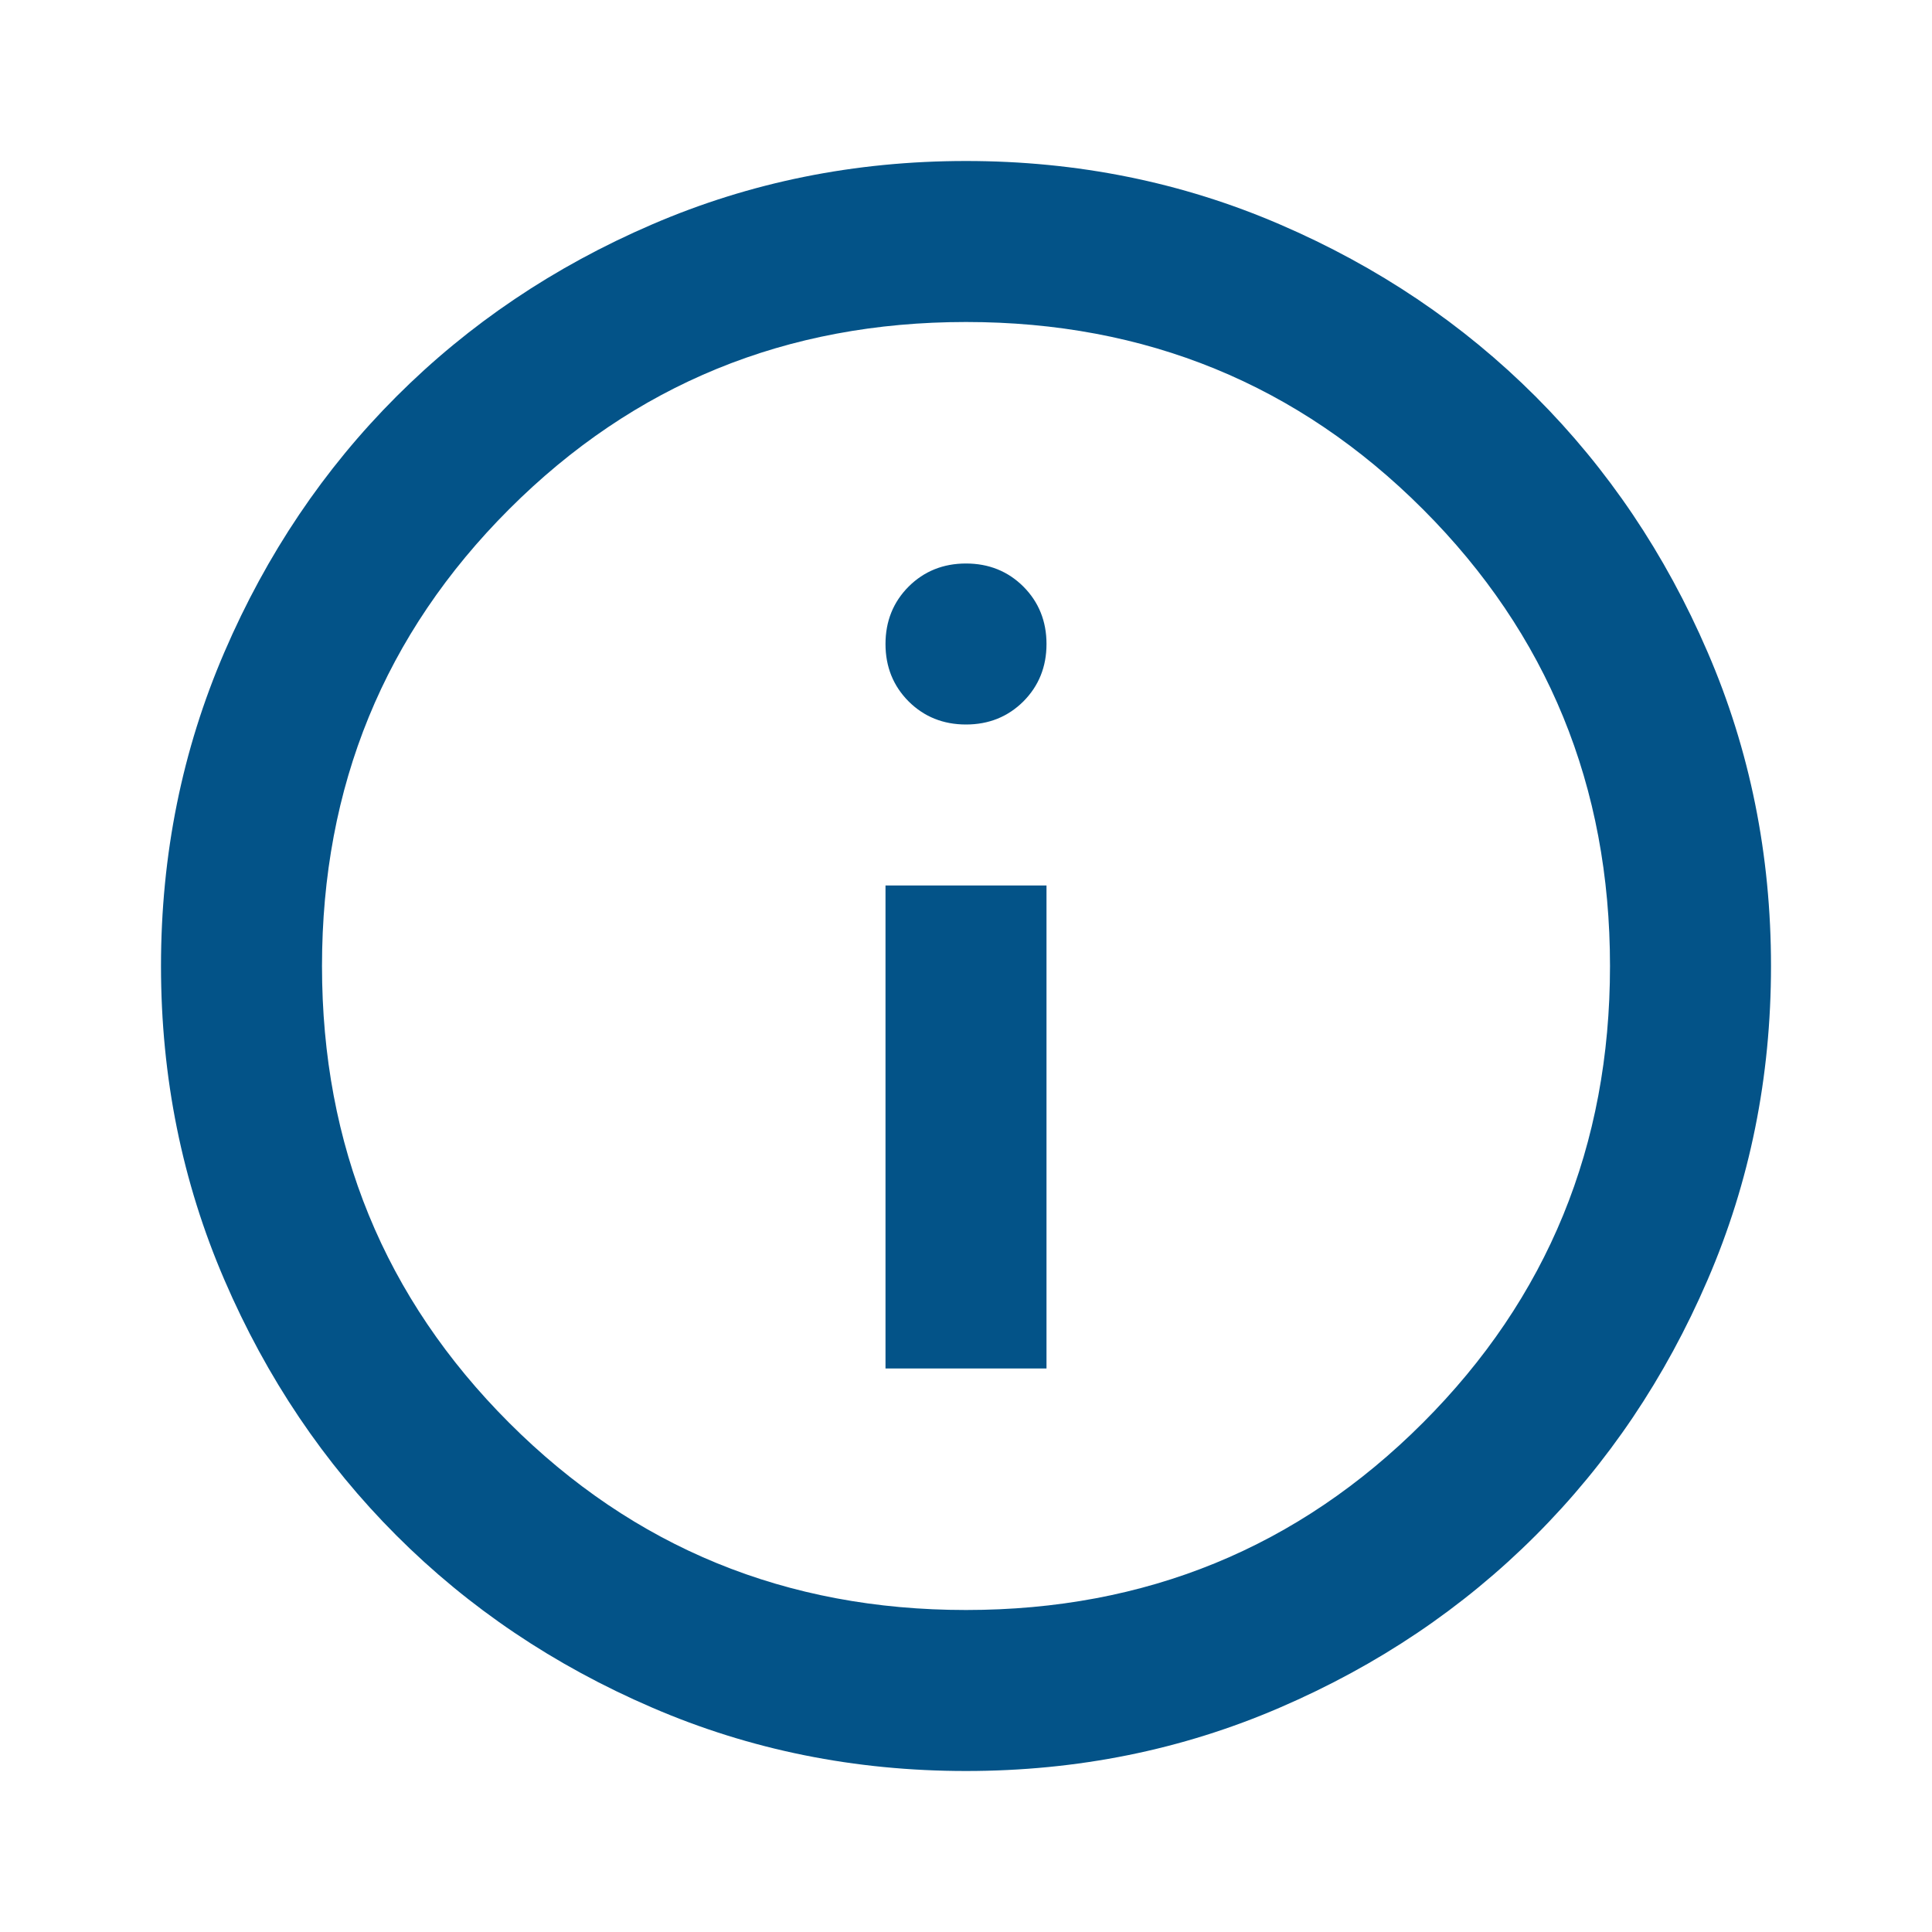
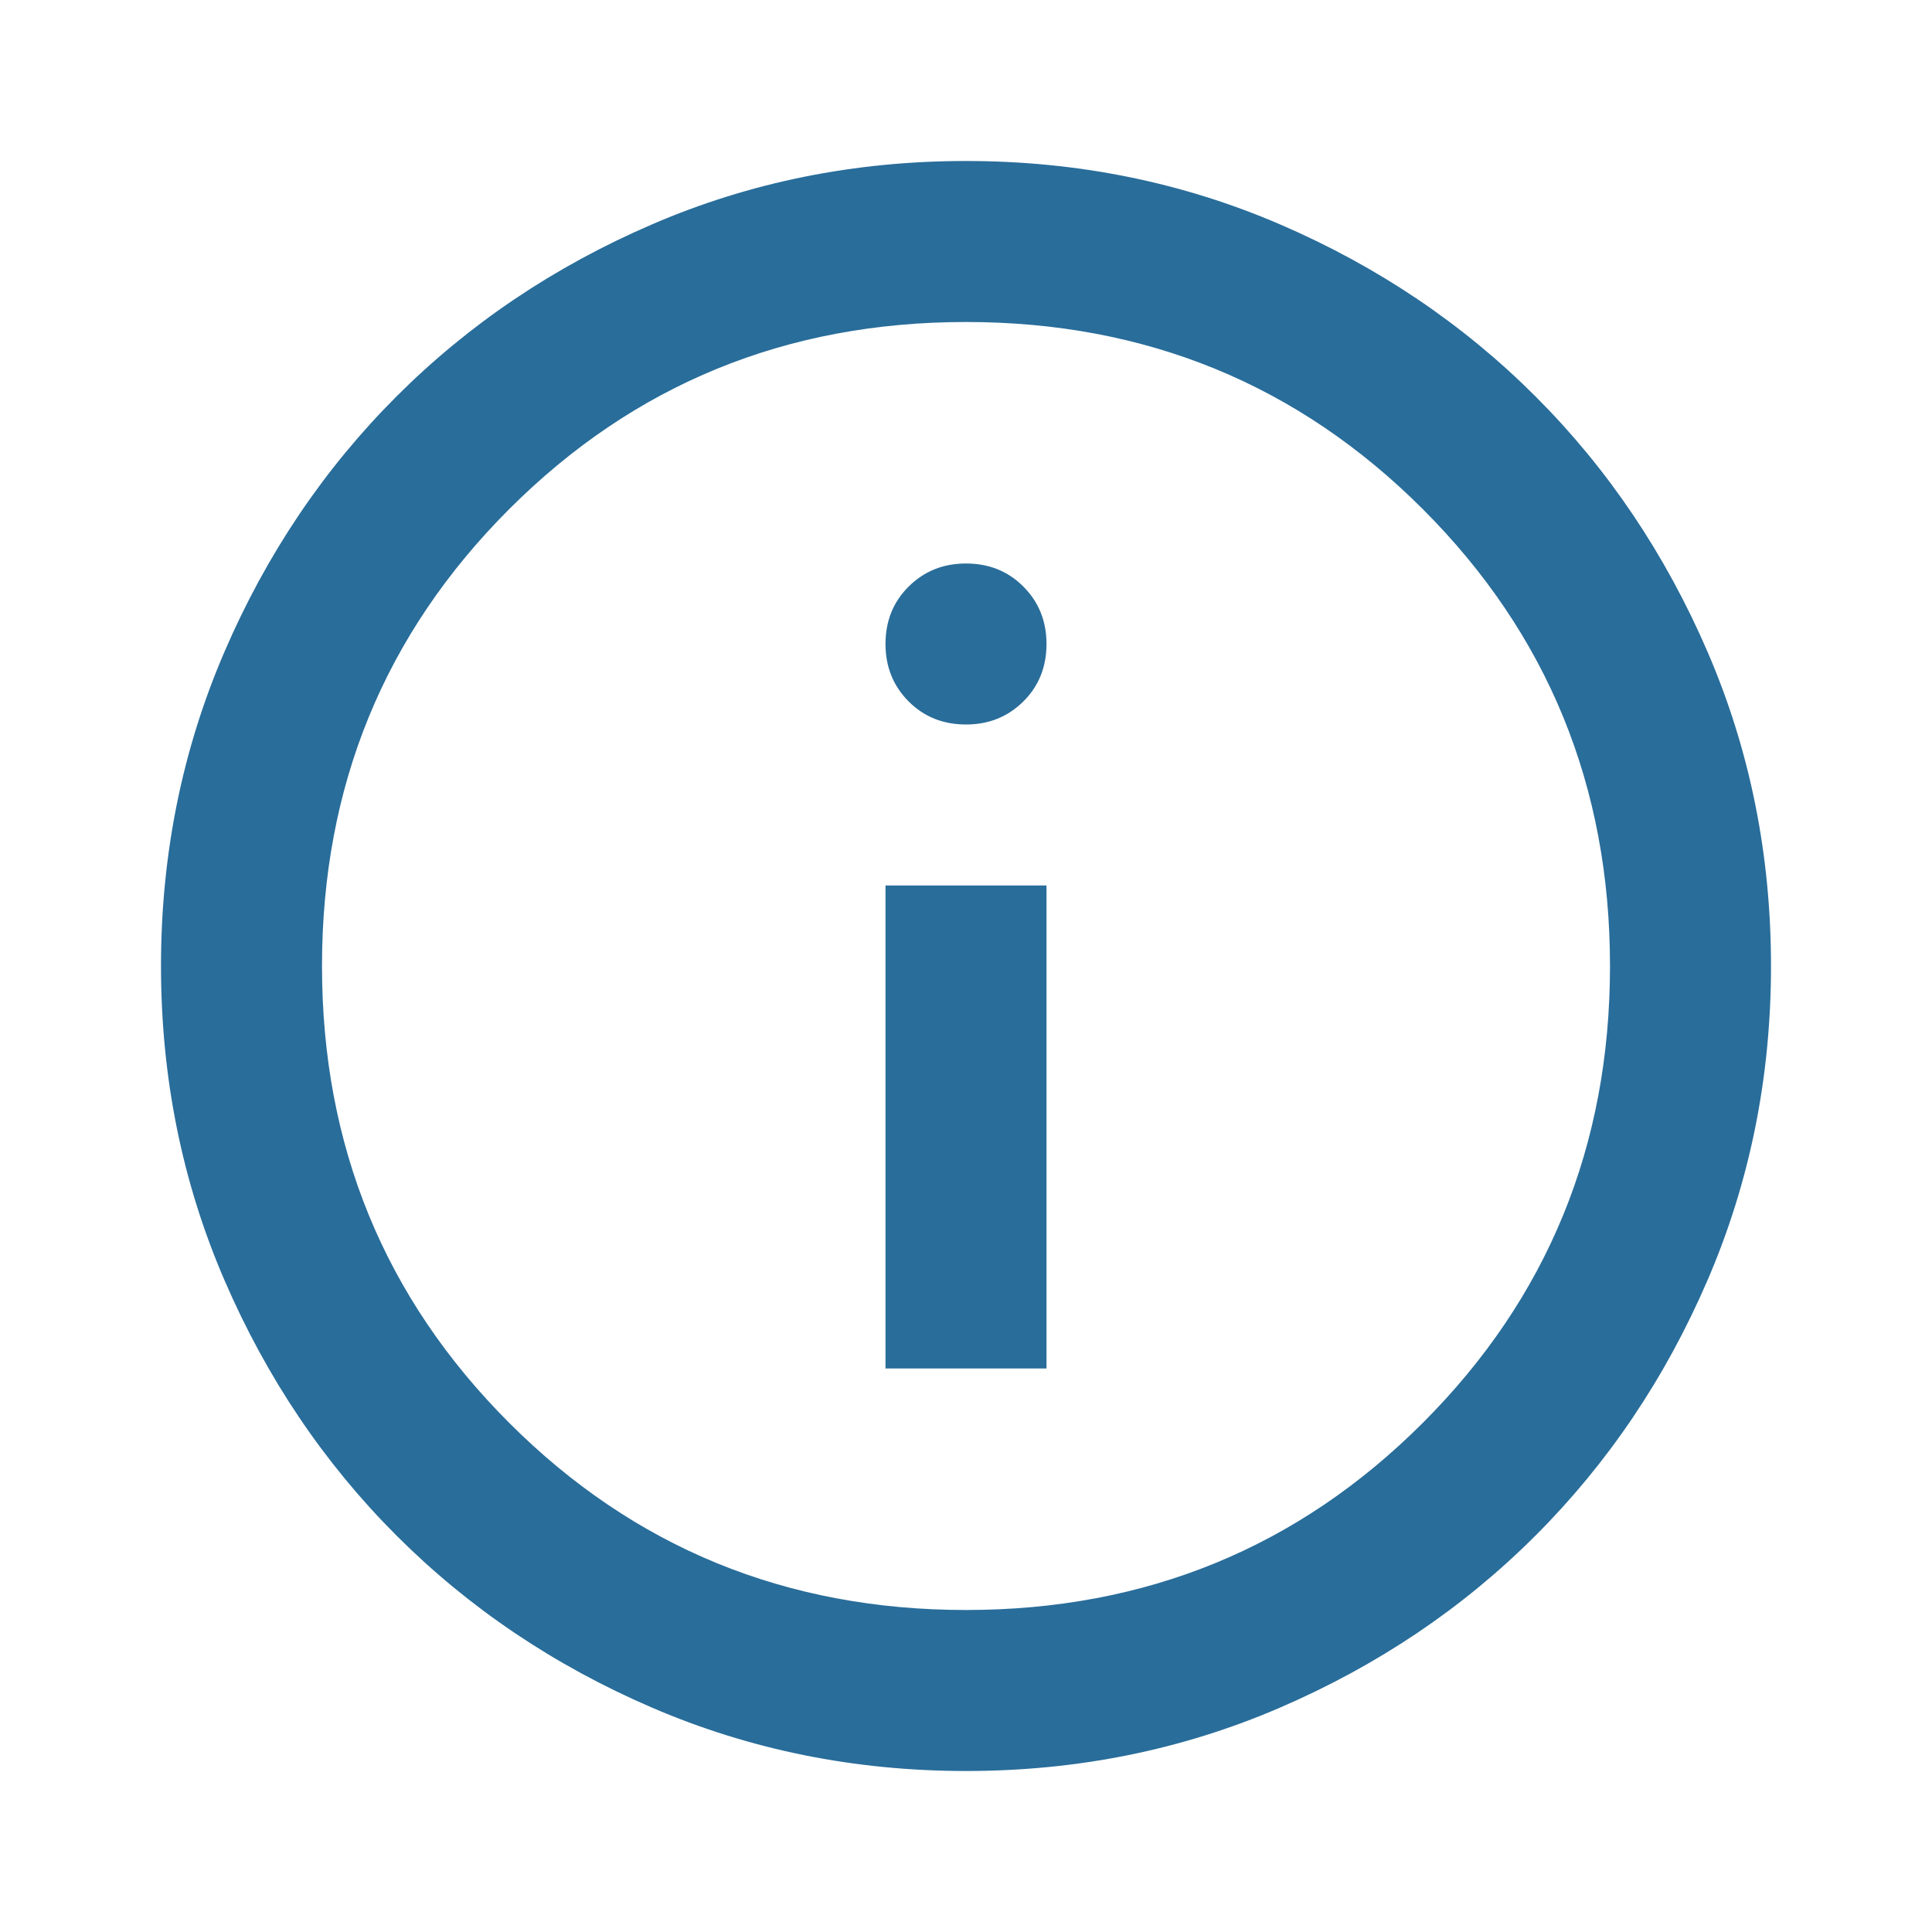
- <svg xmlns="http://www.w3.org/2000/svg" width="24" height="24" viewBox="0 0 24 24" fill="none">
-   <mask id="mask0_418_97" style="mask-type:alpha" maskUnits="userSpaceOnUse" x="0" y="0" width="24" height="24">
-     <rect width="24" height="24" fill="#D9D9D9" />
+ <svg xmlns="http://www.w3.org/2000/svg" fill="none" height="24" viewBox="0 0 24 24" width="24">
+   <mask id="a" height="24" maskUnits="userSpaceOnUse" width="24" x="0" y="0">
+     <path d="m0 0h24v24h-24z" fill="#d9d9d9" />
  </mask>
-   <g mask="url(#mask0_418_97)">
-     <path d="M11 17H13V11H11V17ZM12 9C12.283 9 12.521 8.904 12.713 8.713C12.904 8.521 13 8.283 13 8C13 7.717 12.904 7.479 12.713 7.287C12.521 7.096 12.283 7 12 7C11.717 7 11.479 7.096 11.287 7.287C11.096 7.479 11 7.717 11 8C11 8.283 11.096 8.521 11.287 8.713C11.479 8.904 11.717 9 12 9ZM12 22C10.617 22 9.317 21.738 8.1 21.212C6.883 20.688 5.825 19.975 4.925 19.075C4.025 18.175 3.312 17.117 2.788 15.9C2.263 14.683 2 13.383 2 12C2 10.617 2.263 9.317 2.788 8.1C3.312 6.883 4.025 5.825 4.925 4.925C5.825 4.025 6.883 3.312 8.1 2.788C9.317 2.263 10.617 2 12 2C13.383 2 14.683 2.263 15.9 2.788C17.117 3.312 18.175 4.025 19.075 4.925C19.975 5.825 20.688 6.883 21.212 8.1C21.738 9.317 22 10.617 22 12C22 13.383 21.738 14.683 21.212 15.9C20.688 17.117 19.975 18.175 19.075 19.075C18.175 19.975 17.117 20.688 15.9 21.212C14.683 21.738 13.383 22 12 22ZM12 20C14.233 20 16.125 19.225 17.675 17.675C19.225 16.125 20 14.233 20 12C20 9.767 19.225 7.875 17.675 6.325C16.125 4.775 14.233 4 12 4C9.767 4 7.875 4.775 6.325 6.325C4.775 7.875 4 9.767 4 12C4 14.233 4.775 16.125 6.325 17.675C7.875 19.225 9.767 20 12 20Z" fill="#035388" />
+   <g mask="url(#a)">
+     <path d="m11 17h2v-6h-2zm1-8c.283 0 .521-.096.713-.287s.287-.429.287-.713-.096-.521-.287-.713-.429-.287-.713-.287-.521.096-.713.287-.287.429-.287.713.096.521.287.713.429.287.713.287zm0 13c-1.383 0-2.683-.263-3.9-.787s-2.275-1.238-3.175-2.138-1.613-1.958-2.138-3.175-.787-2.517-.787-3.9.263-2.683.787-3.9 1.238-2.275 2.138-3.175 1.958-1.613 3.175-2.138 2.517-.787 3.9-.787 2.683.263 3.9.787 2.275 1.238 3.175 2.138 1.613 1.958 2.138 3.175.787 2.517.787 3.9-.263 2.683-.787 3.9-1.238 2.275-2.138 3.175-1.958 1.613-3.175 2.138-2.517.787-3.9.787zm0-2c2.233 0 4.125-.775 5.675-2.325s2.325-3.442 2.325-5.675c0-2.233-.775-4.125-2.325-5.675s-3.442-2.325-5.675-2.325c-2.233 0-4.125.775-5.675 2.325s-2.325 3.442-2.325 5.675c0 2.233.775 4.125 2.325 5.675s3.442 2.325 5.675 2.325z" fill="#035388" />
  </g>
</svg>
